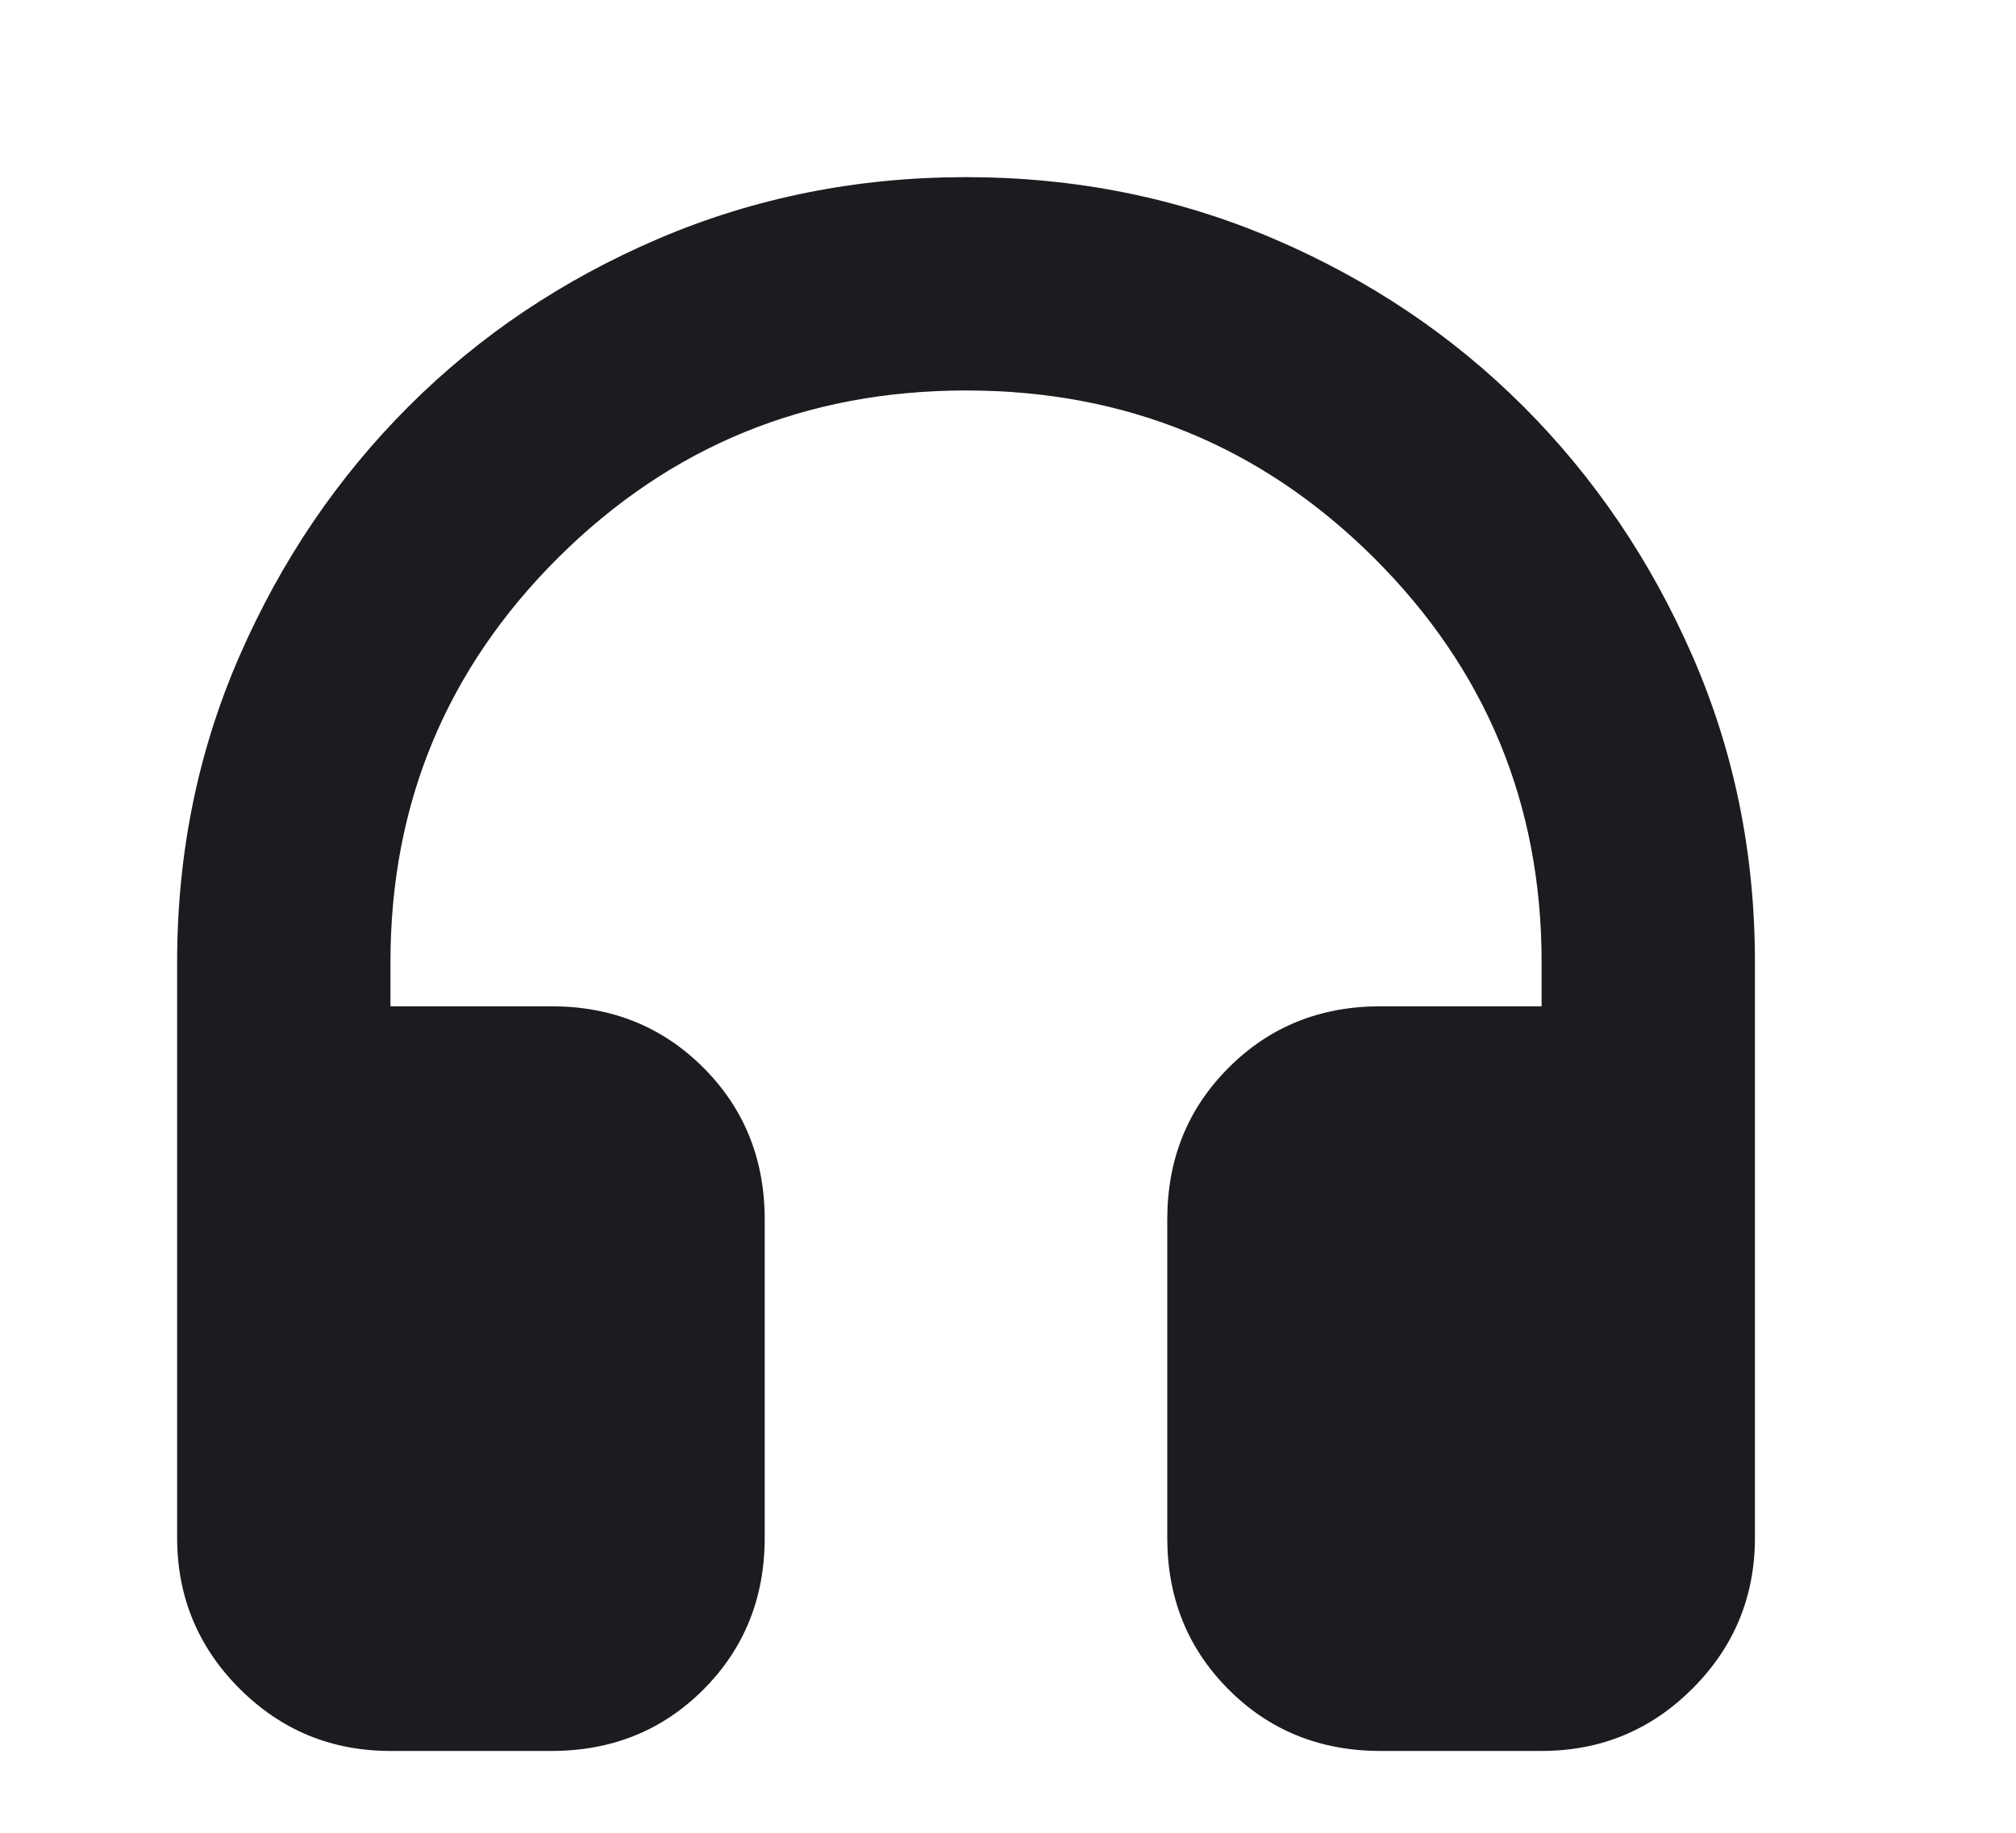
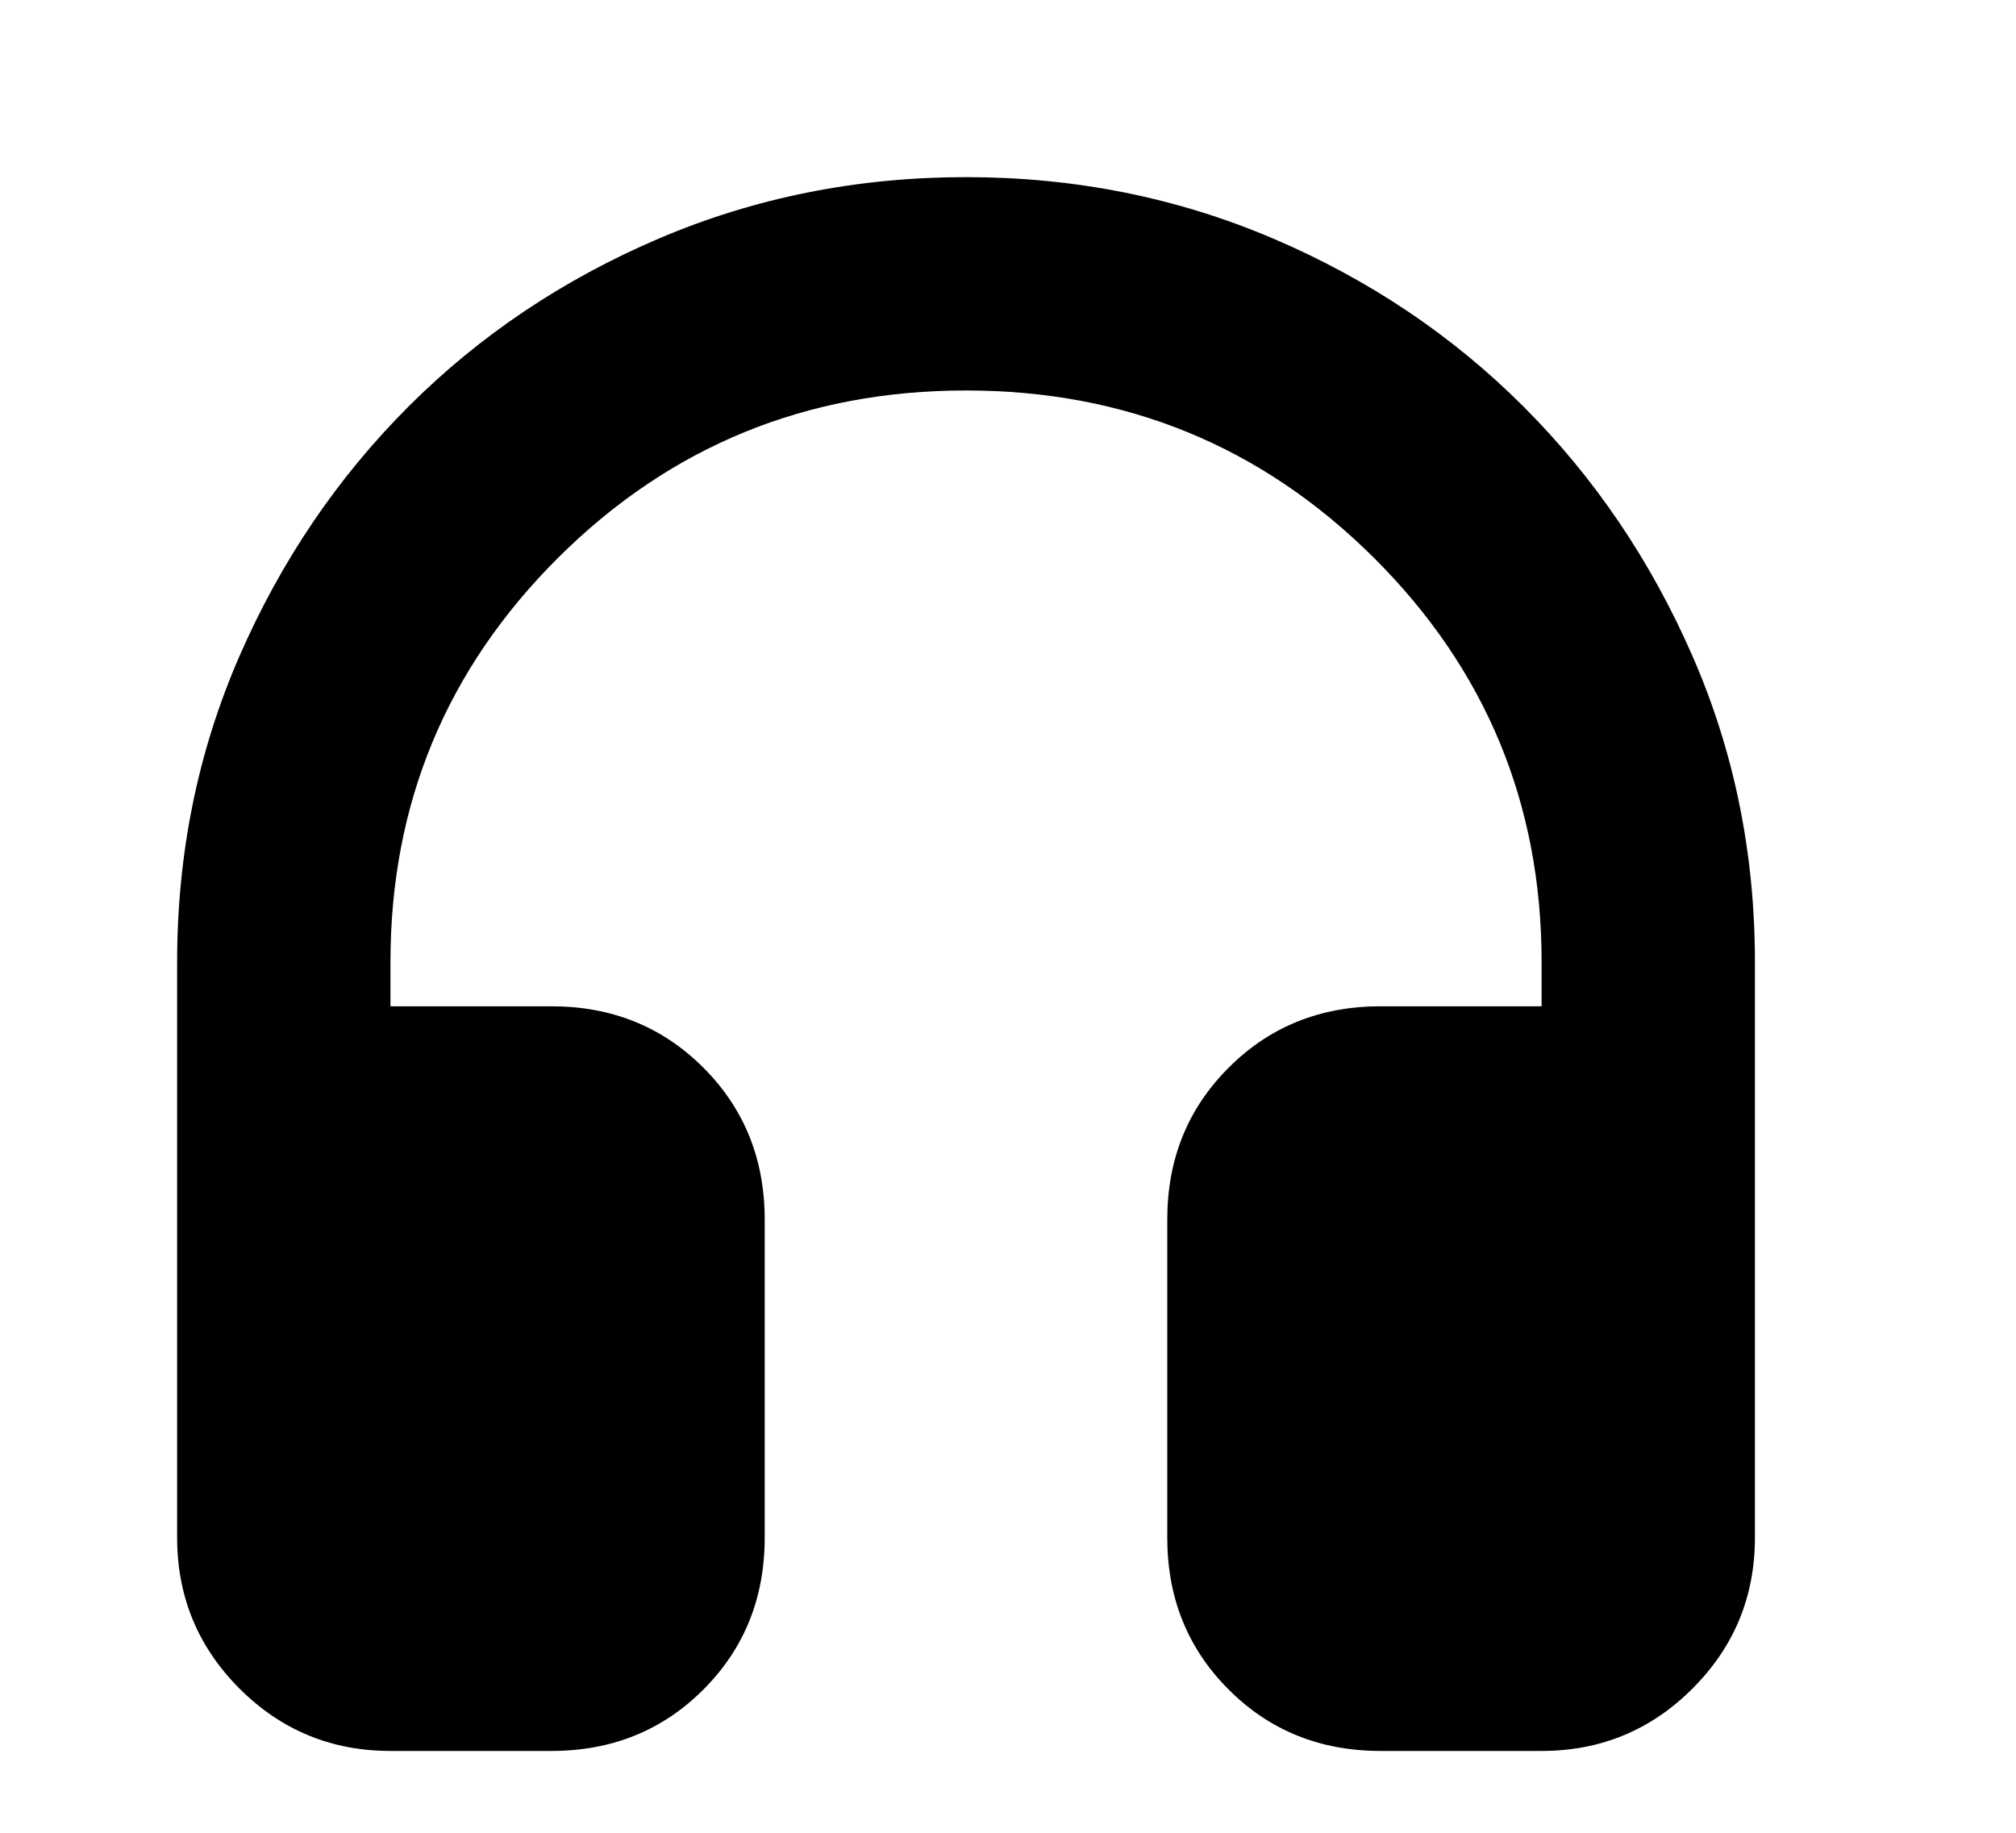
<svg xmlns="http://www.w3.org/2000/svg" width="22" height="20" viewBox="0 0 22 20" fill="none">
  <mask id="mask0_730_479" style="mask-type:alpha" maskUnits="userSpaceOnUse" x="0" y="0" width="22" height="22">
-     <rect width="21.083" height="21.083" fill="#D9D9D9" />
+     <rect width="21.083" height="21.083" fill="currentColor" />
  </mask>
  <g mask="url(#mask0_730_479)">
-     <path d="M6.018 19.107H4.261C3.616 19.107 3.067 18.88 2.613 18.426C2.16 17.972 1.933 17.423 1.933 16.779V10.498C1.933 9.312 2.16 8.199 2.613 7.16C3.067 6.12 3.682 5.212 4.458 4.436C5.234 3.66 6.146 3.049 7.192 2.602C8.239 2.156 9.356 1.933 10.542 1.933C11.728 1.933 12.844 2.156 13.891 2.602C14.938 3.049 15.849 3.66 16.625 4.436C17.401 5.212 18.016 6.12 18.47 7.16C18.924 8.199 19.151 9.312 19.151 10.498V16.779C19.151 17.423 18.924 17.972 18.47 18.426C18.016 18.88 17.467 19.107 16.823 19.107H15.066C14.407 19.107 13.854 18.884 13.408 18.437C12.961 17.99 12.738 17.438 12.738 16.779V13.309C12.738 12.65 12.961 12.097 13.408 11.651C13.854 11.204 14.407 10.981 15.066 10.981H16.823V10.498C16.823 8.77 16.212 7.299 14.989 6.083C13.766 4.868 12.284 4.261 10.542 4.261C8.799 4.261 7.317 4.868 6.094 6.083C4.872 7.299 4.261 8.77 4.261 10.498V10.981H6.018C6.676 10.981 7.229 11.204 7.676 11.651C8.122 12.097 8.345 12.65 8.345 13.309V16.779C8.345 17.438 8.122 17.99 7.676 18.437C7.229 18.884 6.676 19.107 6.018 19.107Z" fill="#1C1B1F" />
+     <path d="M6.018 19.107H4.261C3.616 19.107 3.067 18.88 2.613 18.426C2.16 17.972 1.933 17.423 1.933 16.779V10.498C1.933 9.312 2.16 8.199 2.613 7.16C3.067 6.12 3.682 5.212 4.458 4.436C5.234 3.66 6.146 3.049 7.192 2.602C8.239 2.156 9.356 1.933 10.542 1.933C11.728 1.933 12.844 2.156 13.891 2.602C14.938 3.049 15.849 3.66 16.625 4.436C17.401 5.212 18.016 6.12 18.47 7.16C18.924 8.199 19.151 9.312 19.151 10.498V16.779C19.151 17.423 18.924 17.972 18.47 18.426C18.016 18.88 17.467 19.107 16.823 19.107H15.066C14.407 19.107 13.854 18.884 13.408 18.437C12.961 17.99 12.738 17.438 12.738 16.779V13.309C12.738 12.65 12.961 12.097 13.408 11.651C13.854 11.204 14.407 10.981 15.066 10.981H16.823V10.498C16.823 8.77 16.212 7.299 14.989 6.083C13.766 4.868 12.284 4.261 10.542 4.261C8.799 4.261 7.317 4.868 6.094 6.083C4.872 7.299 4.261 8.77 4.261 10.498V10.981H6.018C6.676 10.981 7.229 11.204 7.676 11.651C8.122 12.097 8.345 12.65 8.345 13.309V16.779C8.345 17.438 8.122 17.99 7.676 18.437C7.229 18.884 6.676 19.107 6.018 19.107Z" fill="currentColor" />
  </g>
</svg>
